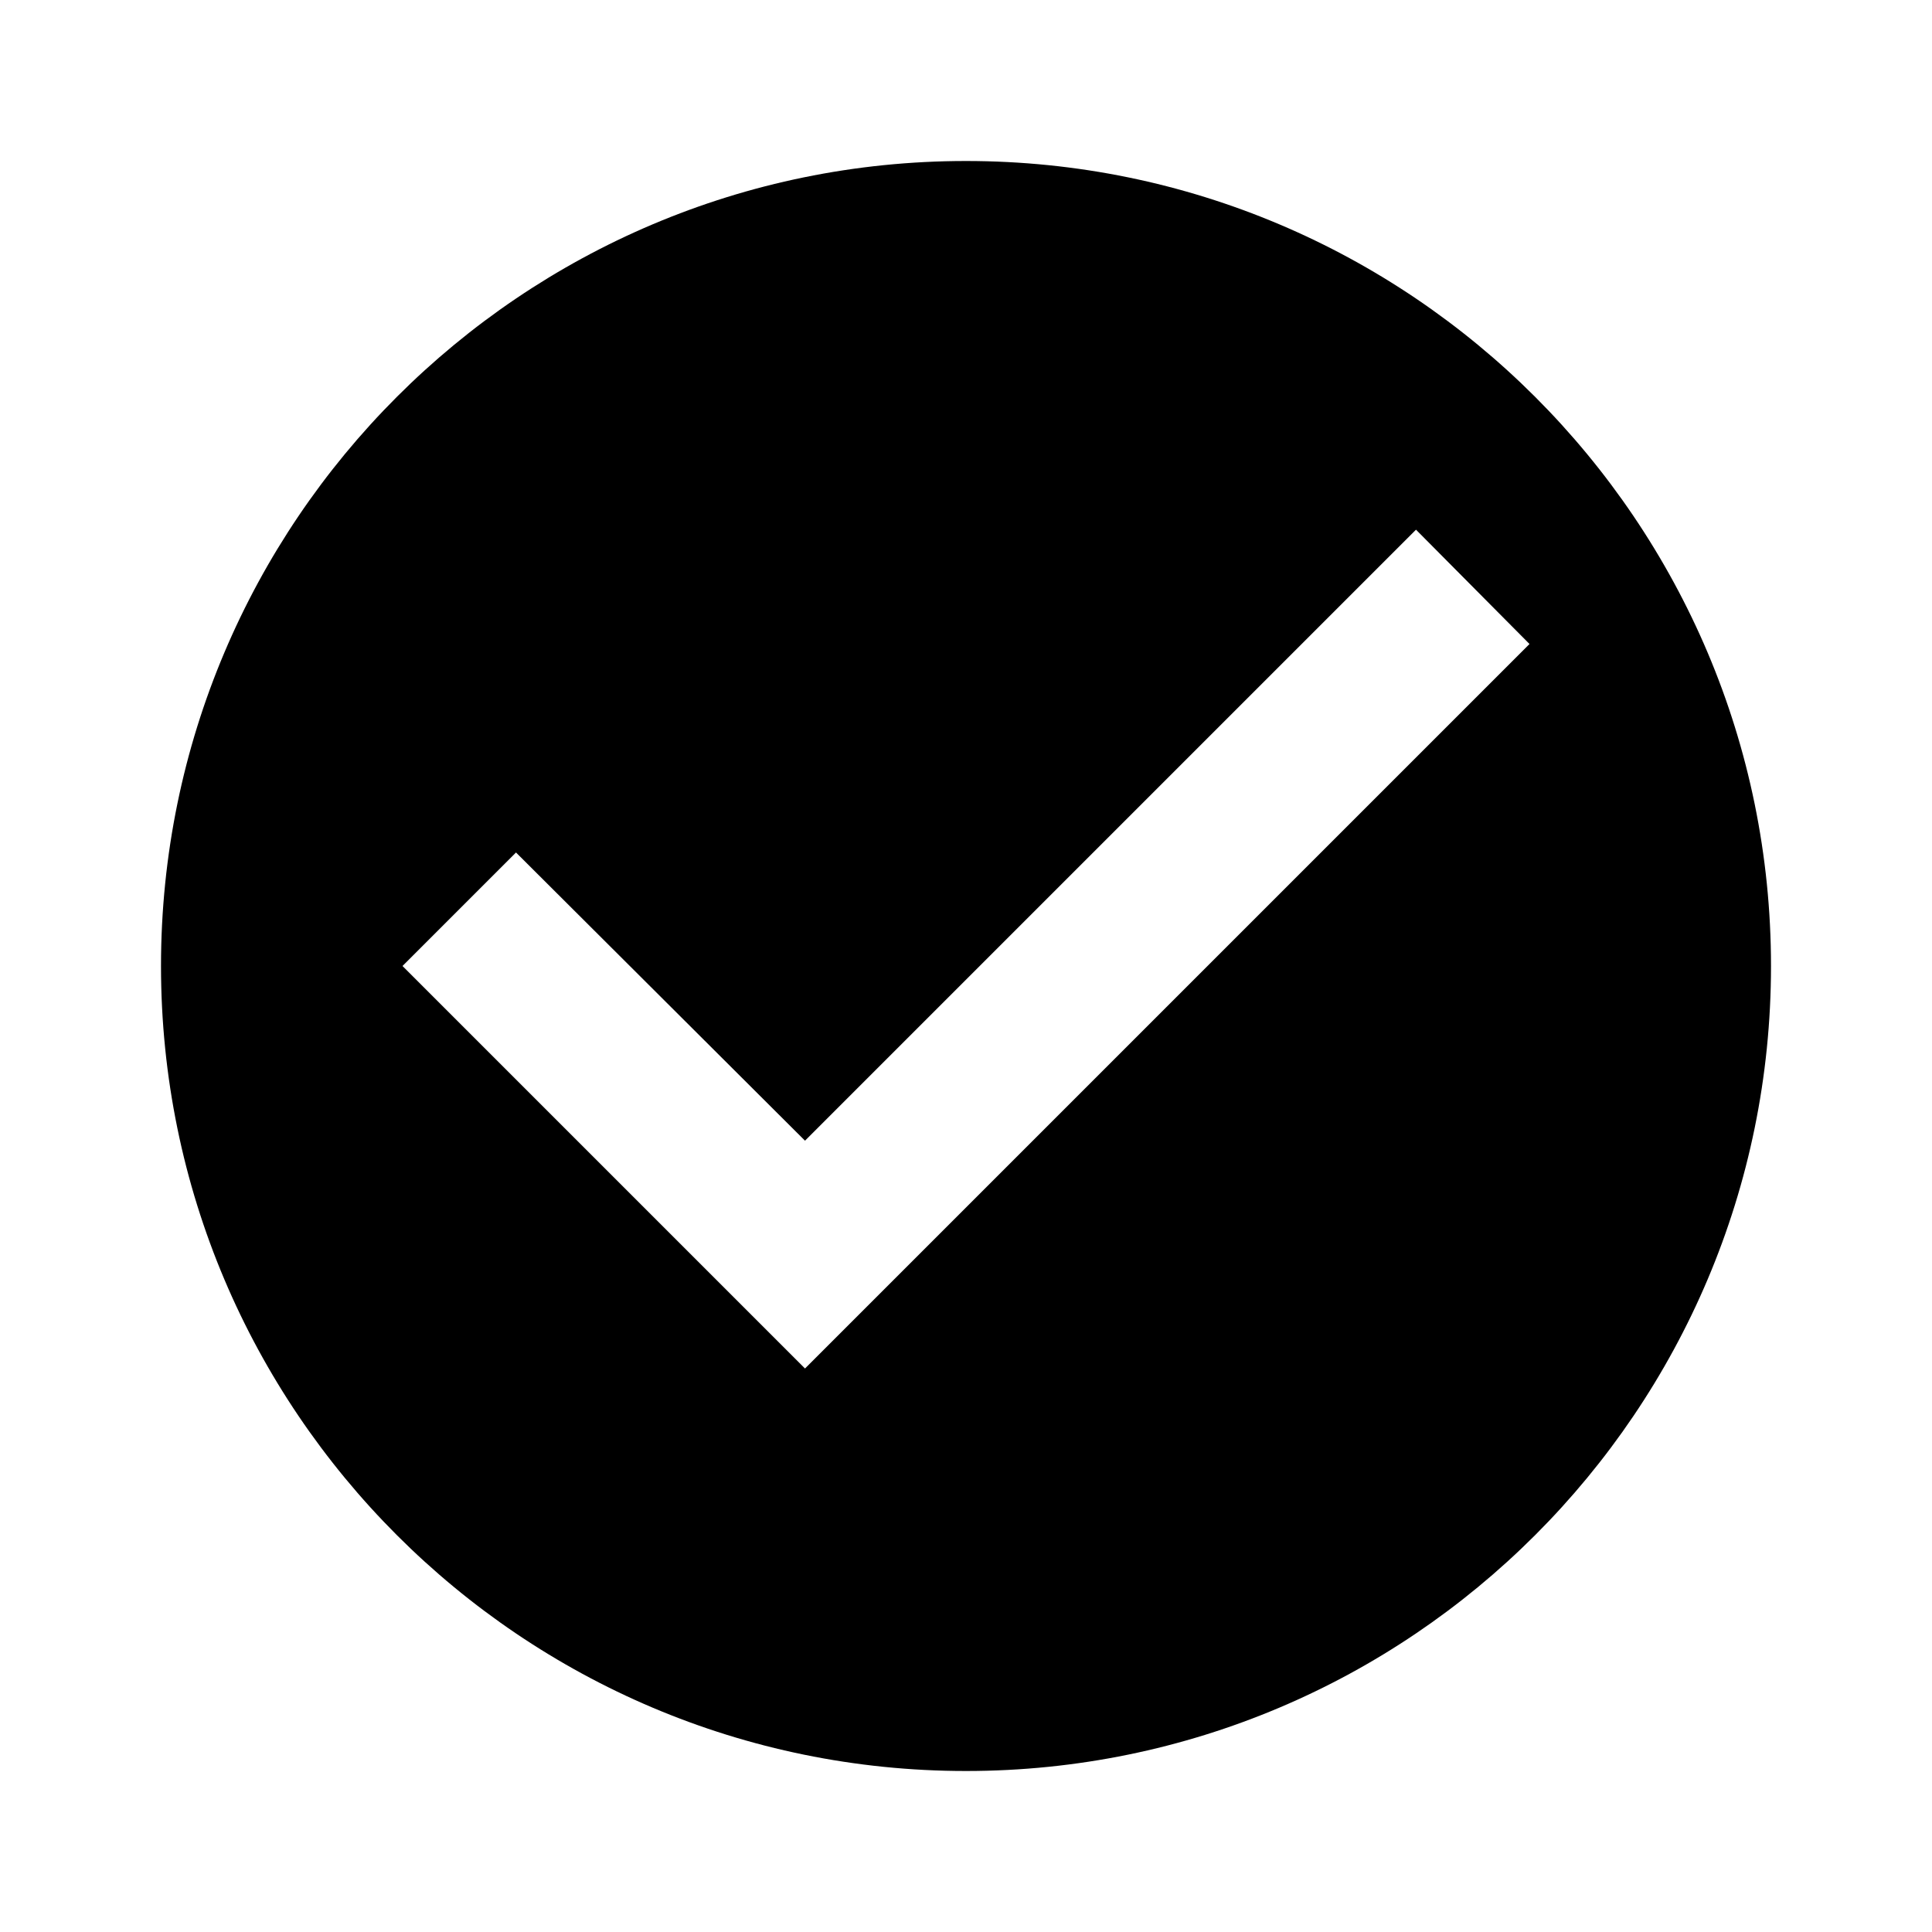
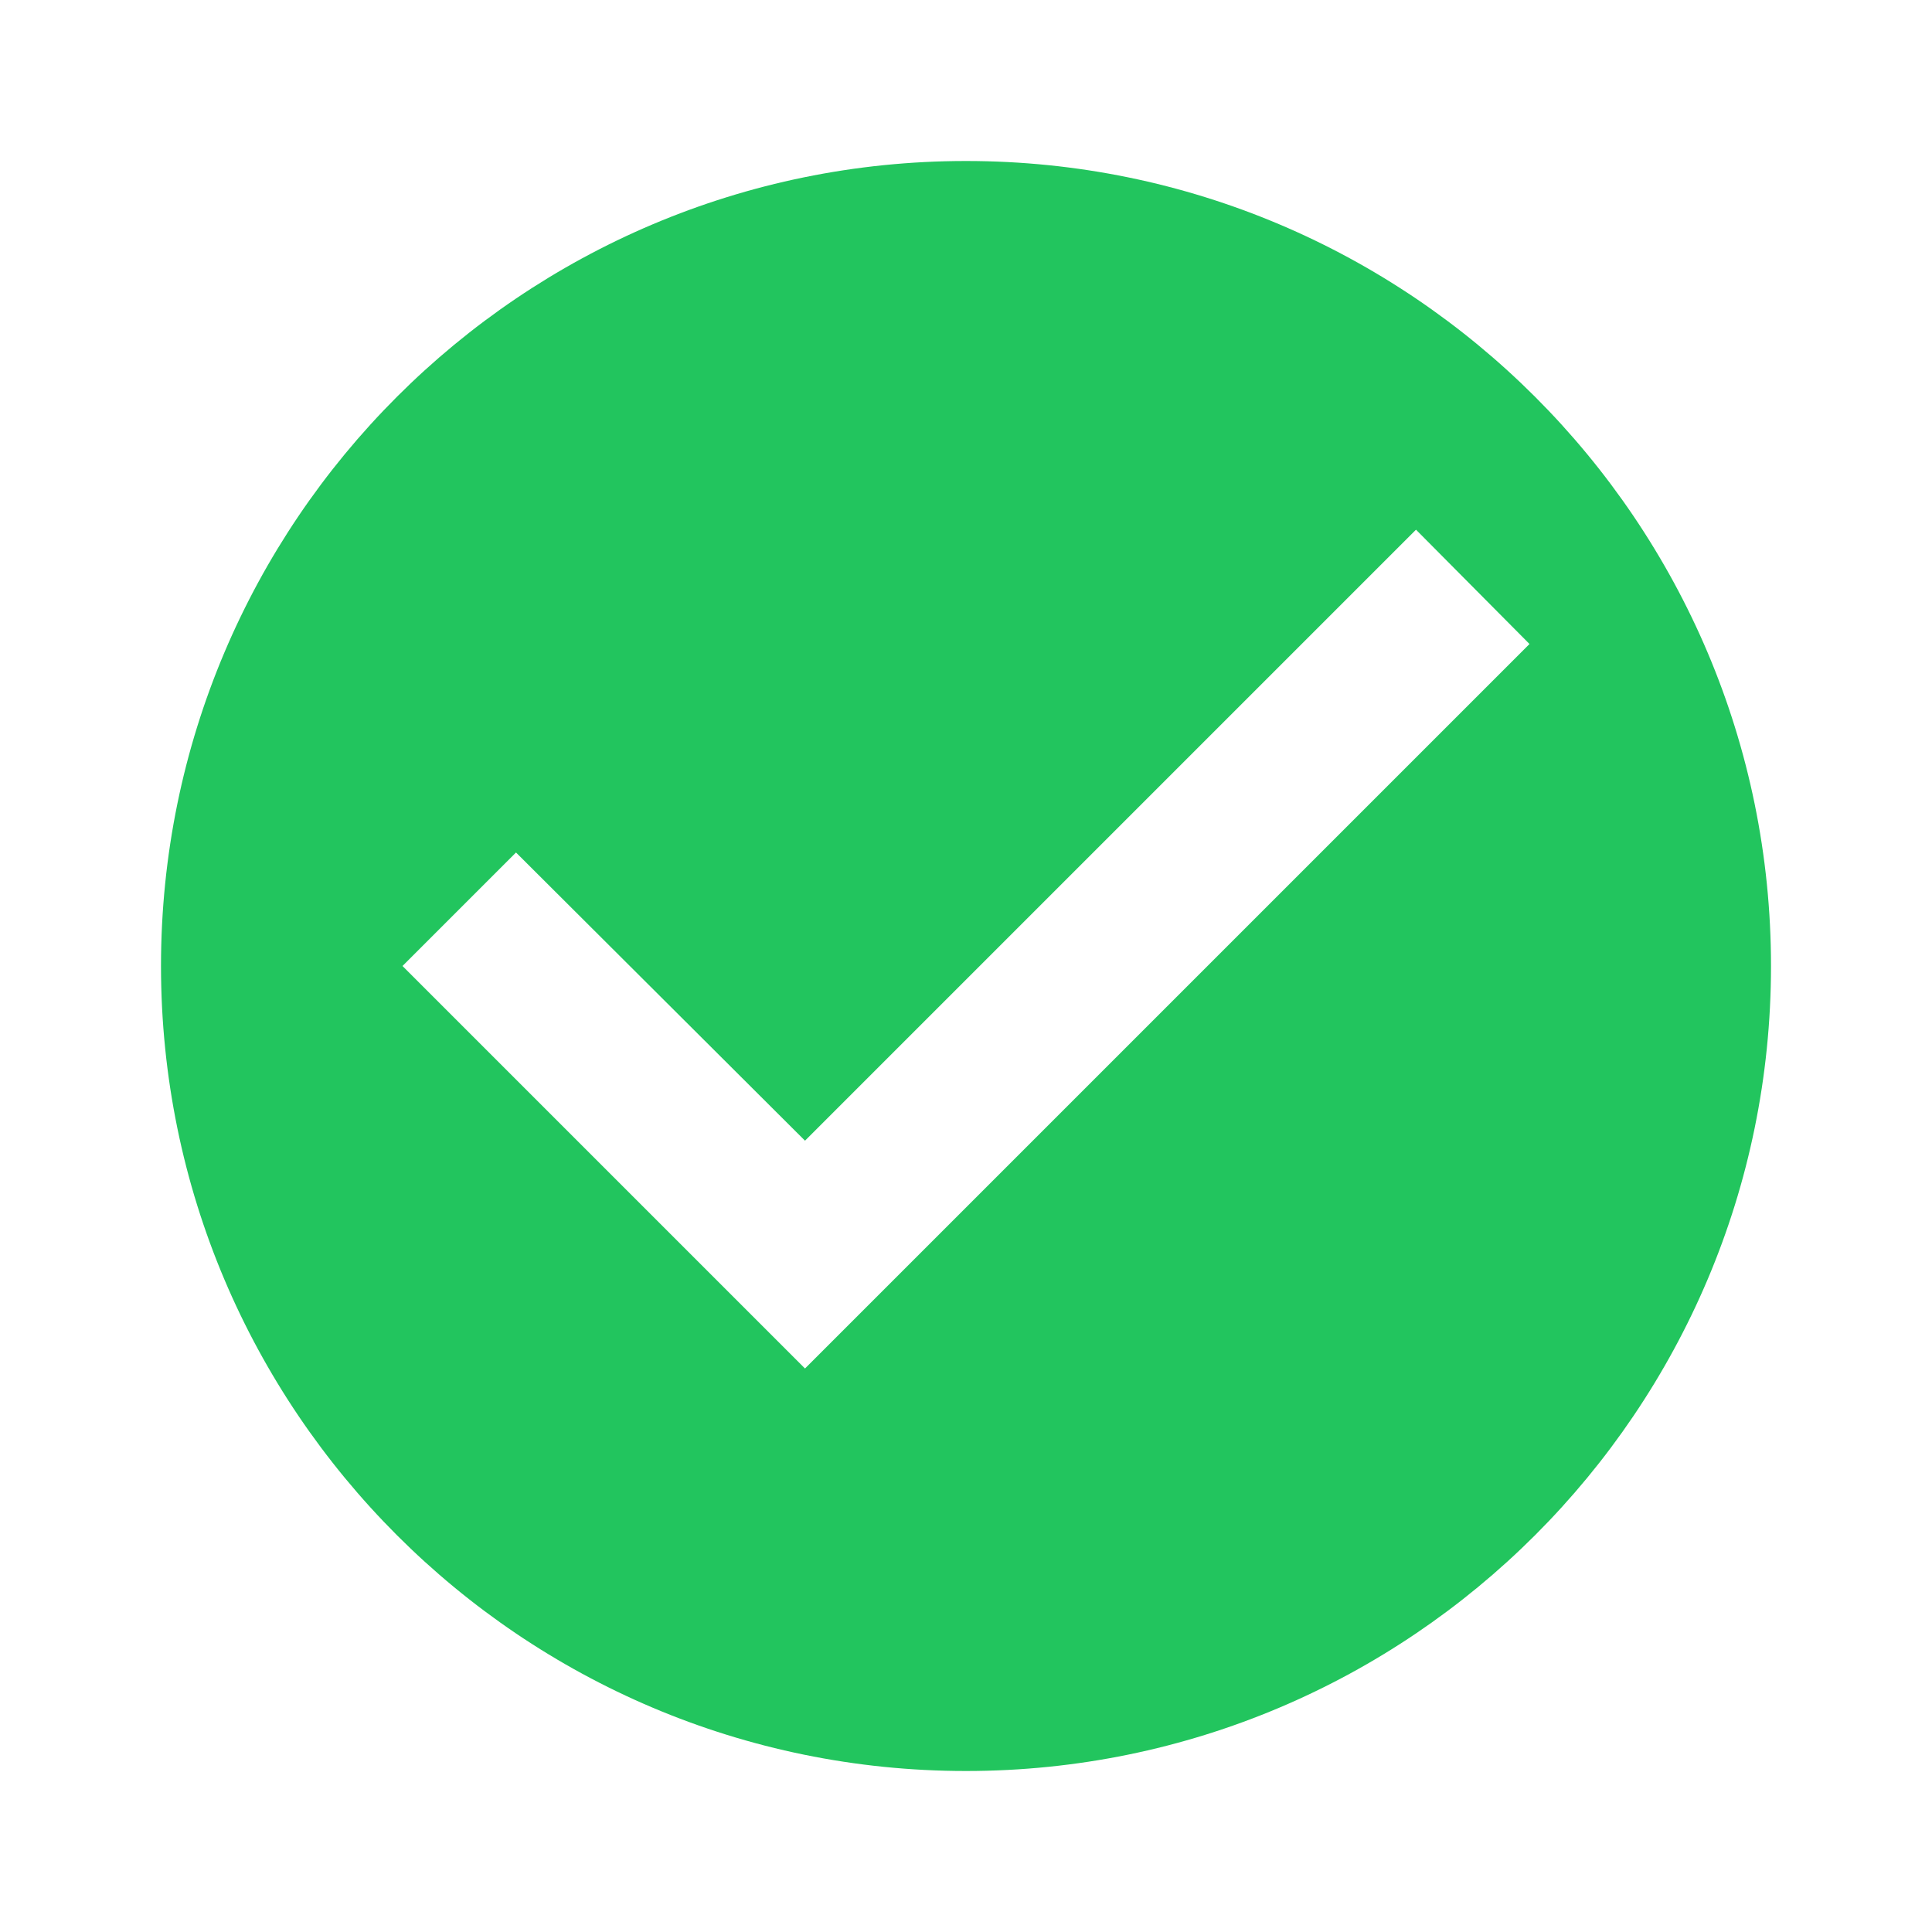
- <svg xmlns="http://www.w3.org/2000/svg" viewBox="0 0 24 24" width="24px">
+ <svg xmlns="http://www.w3.org/2000/svg" viewBox="0 0 24 24" fill="#22c55e">
  <path d="M0 0h24v24H0z" fill="none" />
  <path d="M12 2C6.48 2 2 6.48 2 12s4.48 10 10 10 10-4.48 10-10S17.52 2 12 2zm-2 15l-5-5 1.41-1.41L10 14.17l7.59-7.59L19 8l-9 9z" />
</svg>
